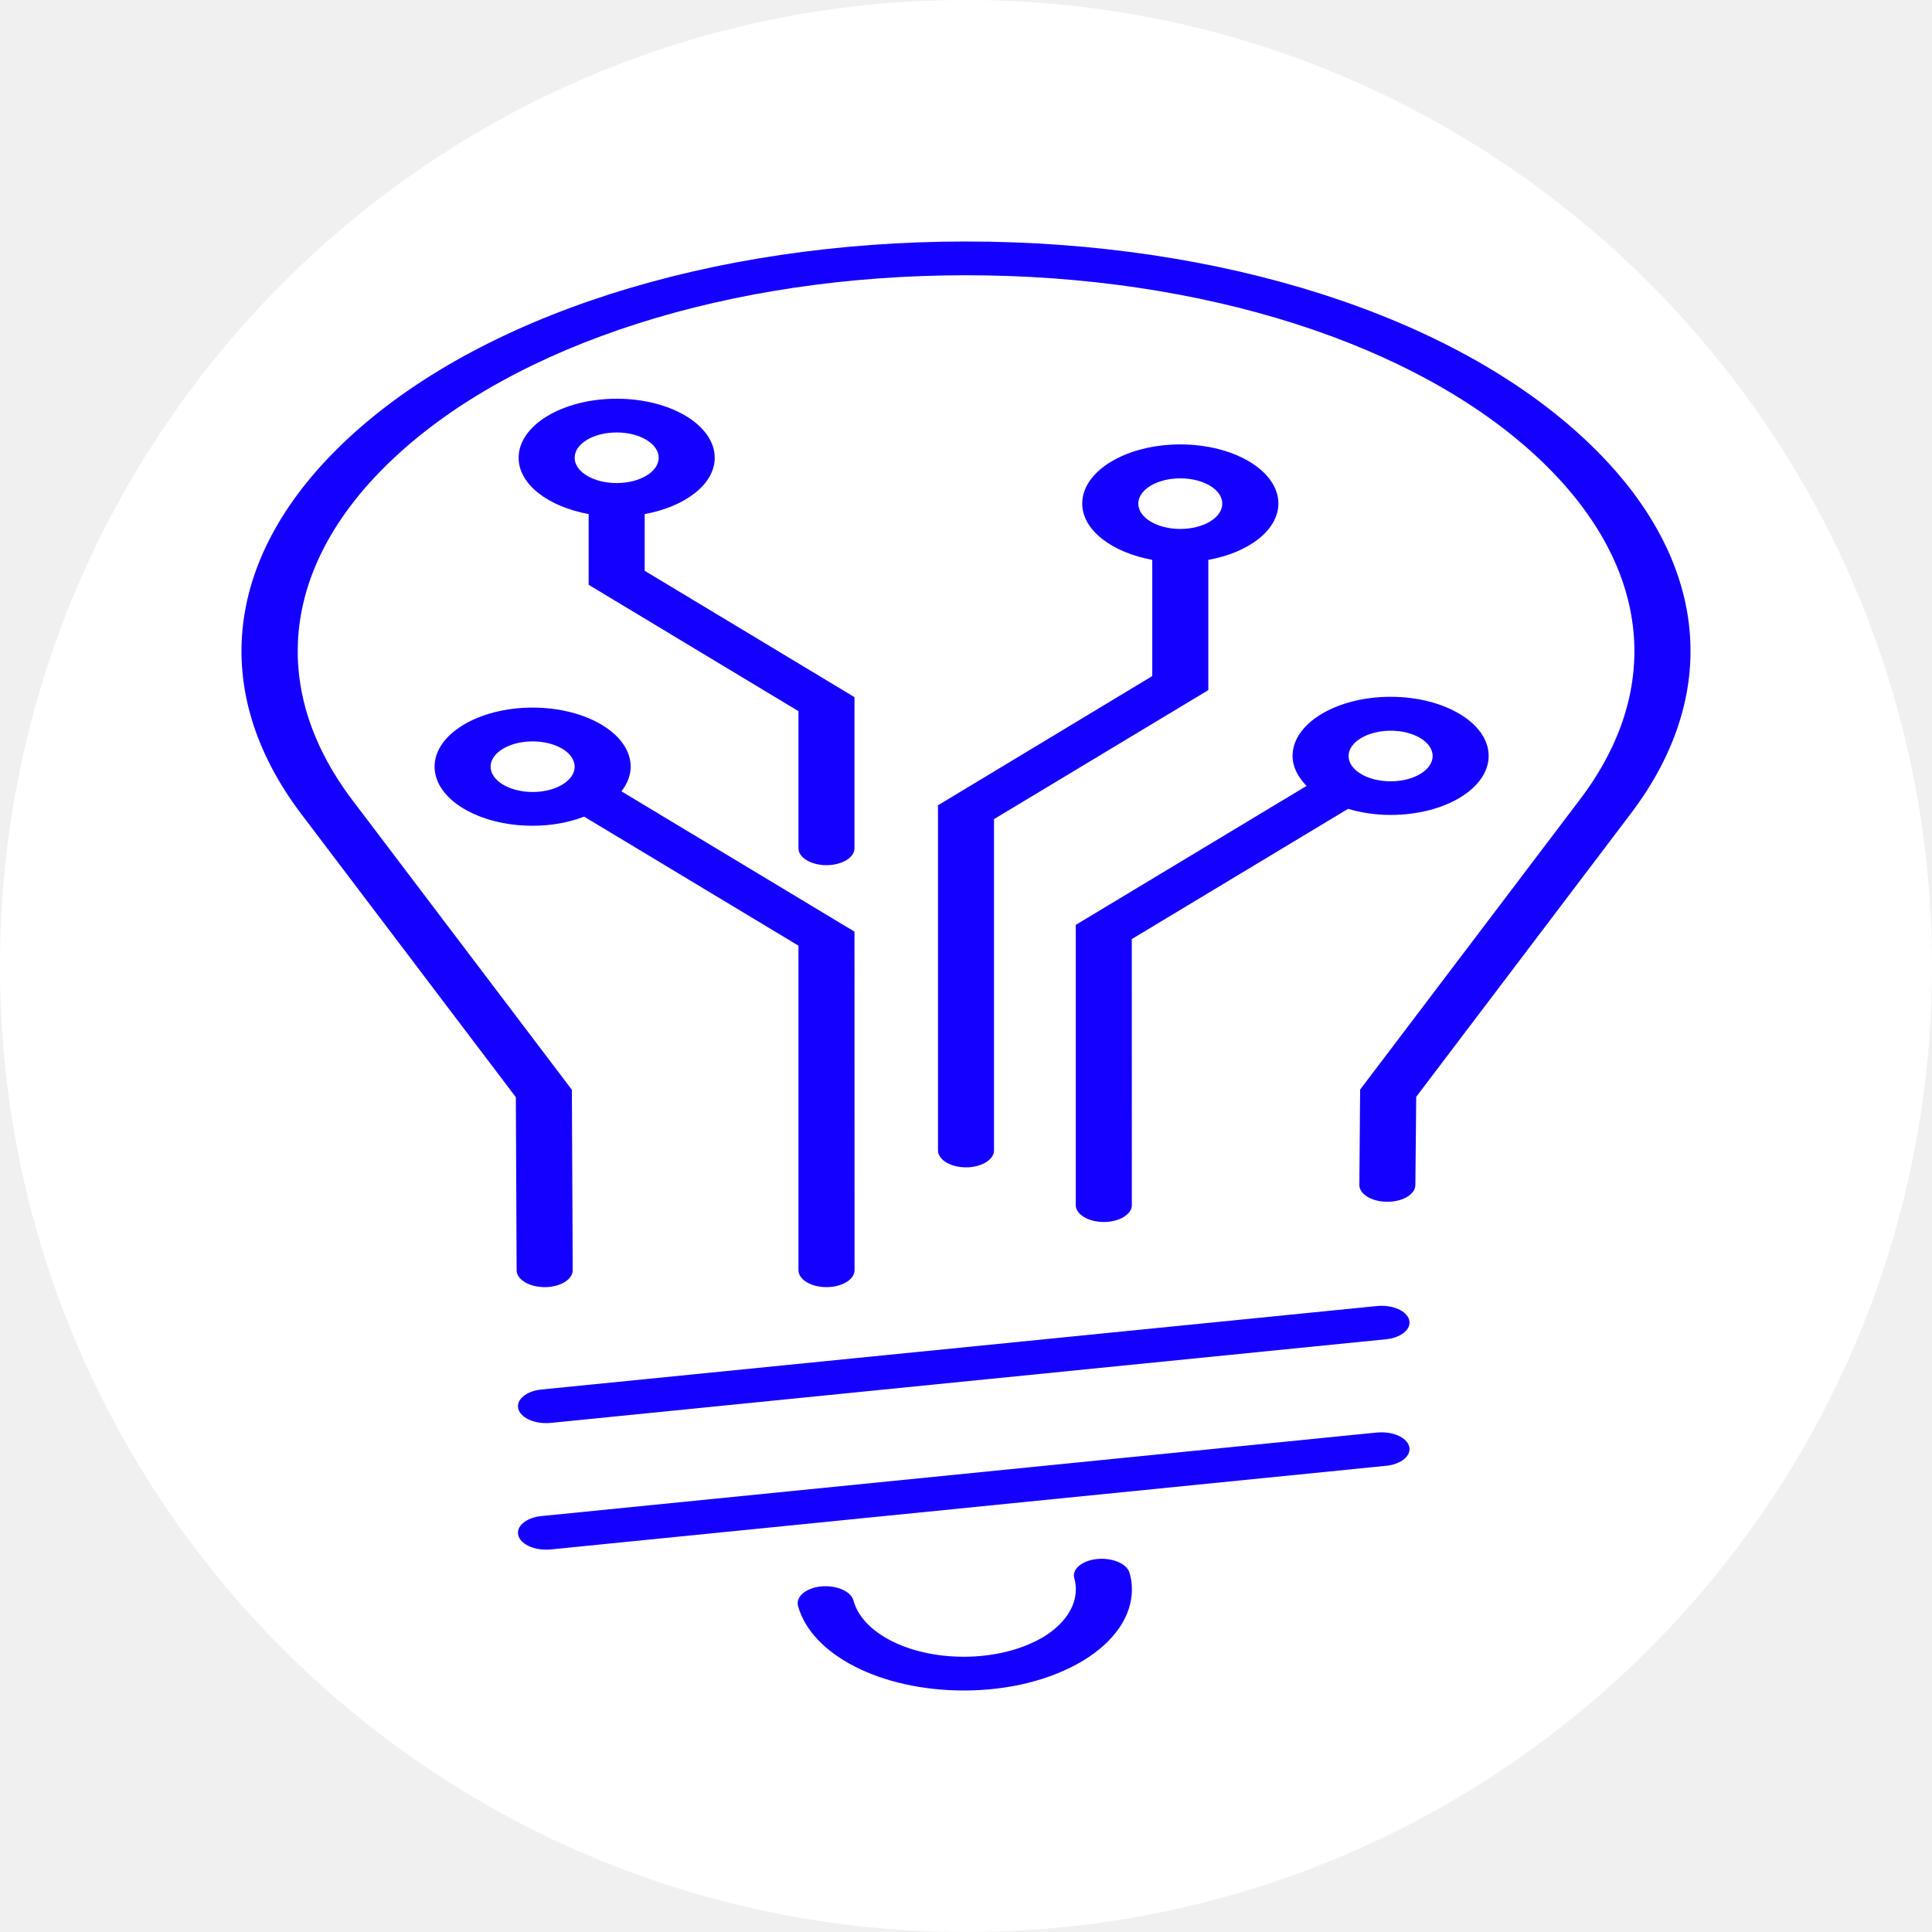
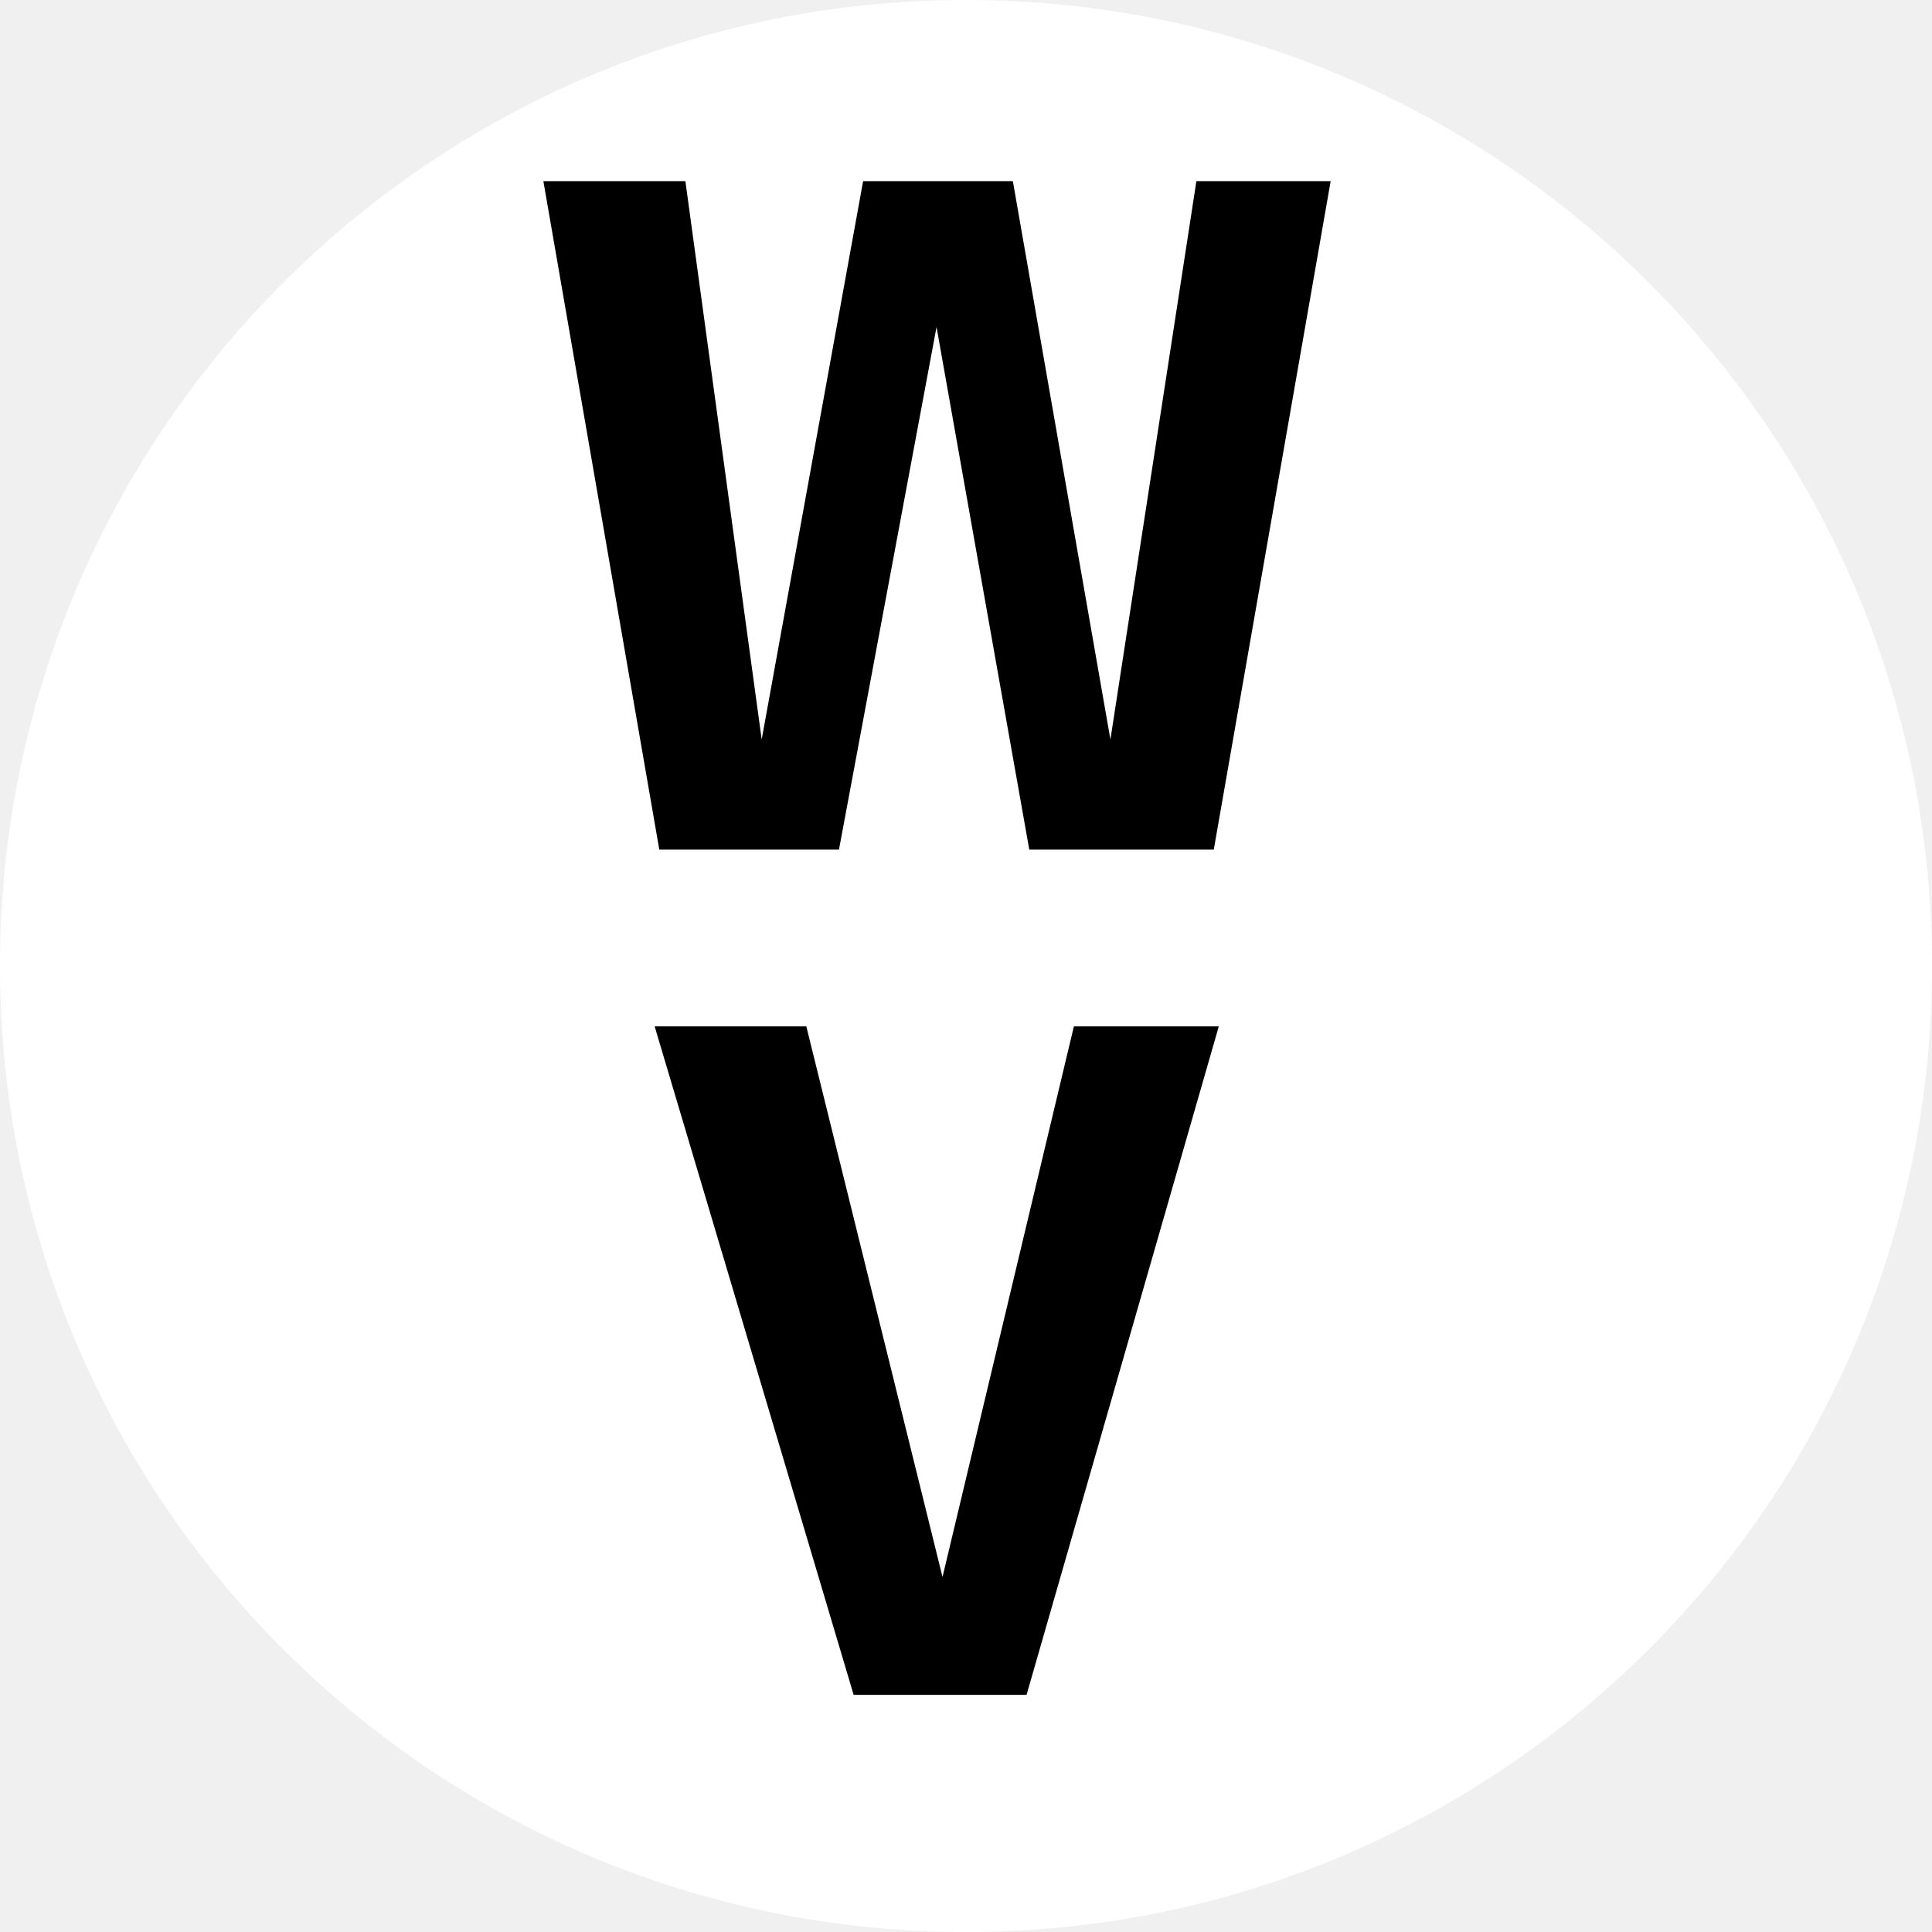
<svg xmlns="http://www.w3.org/2000/svg" width="32" height="32" viewBox="0 0 32 32" fill="none">
-   <g clip-path="url(#clip0_45_2)">
+   <g clip-path="url(#clip0_49_3)">
    <circle cx="16" cy="16" r="16" fill="white" />
-     <path d="M26.254 7.28C24.064 5.227 20.227 4 16 4C11.773 4 7.936 5.227 5.746 7.28C3.718 9.178 3.444 11.438 4.989 13.481L8.544 18.173L8.557 21.04C8.557 21.193 8.766 21.319 9.022 21.319C9.277 21.319 9.486 21.193 9.486 21.04L9.472 18.05L5.834 13.249C4.424 11.383 4.674 9.318 6.526 7.585C8.548 5.691 12.089 4.559 16 4.559C19.911 4.559 23.452 5.688 25.475 7.583C27.326 9.318 27.581 11.383 26.166 13.246L22.528 18.047L22.515 19.626C22.515 19.779 22.719 19.905 22.979 19.905C23.234 19.905 23.443 19.782 23.443 19.626L23.457 18.167L27.011 13.476C28.556 11.438 28.282 9.178 26.254 7.28Z" fill="#1400FF" />
-     <path d="M22.807 21.632L8.966 23.015C8.715 23.04 8.544 23.185 8.585 23.336C8.623 23.473 8.817 23.571 9.045 23.571C9.068 23.571 9.096 23.571 9.119 23.568L22.96 22.182C23.21 22.157 23.382 22.012 23.34 21.861C23.299 21.71 23.062 21.607 22.807 21.632L22.807 21.632Z" fill="#1400FF" />
-     <path d="M22.807 23.727L8.966 25.111C8.715 25.136 8.544 25.281 8.585 25.432C8.623 25.569 8.817 25.667 9.045 25.667C9.068 25.667 9.096 25.667 9.119 25.664L22.96 24.278C23.21 24.253 23.382 24.108 23.34 23.957C23.299 23.806 23.062 23.702 22.807 23.728L22.807 23.727Z" fill="#1400FF" />
-     <path d="M18.163 25.823C17.912 25.851 17.745 25.999 17.796 26.15C17.81 26.2 17.819 26.259 17.819 26.323C17.819 26.622 17.625 26.902 17.281 27.114C16.928 27.323 16.46 27.441 15.963 27.441C15.05 27.441 14.279 27.047 14.136 26.508C14.094 26.357 13.857 26.253 13.602 26.276C13.351 26.301 13.18 26.443 13.217 26.597C13.439 27.41 14.59 28 15.964 28C16.706 28 17.402 27.827 17.936 27.508C18.46 27.19 18.748 26.768 18.748 26.323C18.748 26.223 18.734 26.131 18.706 26.044C18.659 25.896 18.418 25.795 18.163 25.823Z" fill="#1400FF" />
-     <path d="M13.689 21.319C13.944 21.319 14.154 21.193 14.154 21.039L14.153 15.431L10.293 13.107C10.39 12.981 10.446 12.844 10.446 12.698C10.446 12.159 9.717 11.72 8.822 11.72C7.926 11.72 7.198 12.159 7.198 12.698C7.198 13.238 7.926 13.677 8.822 13.677C9.137 13.677 9.429 13.621 9.675 13.526L13.225 15.663V21.039C13.225 21.193 13.434 21.319 13.689 21.319ZM8.126 12.699C8.126 12.467 8.437 12.28 8.822 12.28C9.207 12.28 9.518 12.467 9.518 12.699C9.518 12.931 9.207 13.118 8.822 13.118C8.437 13.118 8.126 12.928 8.126 12.699Z" fill="#1400FF" />
-     <path d="M15.536 13.338V19.055C15.536 19.209 15.745 19.335 16 19.335C16.255 19.335 16.464 19.209 16.464 19.055V13.567L20.014 11.43V9.273C20.682 9.153 21.174 8.781 21.174 8.34C21.174 7.8 20.445 7.361 19.549 7.361C18.654 7.361 17.925 7.8 17.925 8.34C17.925 8.781 18.417 9.15 19.085 9.273V11.198L15.536 13.338ZM18.854 8.342C18.854 8.11 19.165 7.923 19.549 7.923C19.935 7.923 20.245 8.11 20.245 8.342C20.245 8.574 19.934 8.761 19.549 8.761C19.164 8.761 18.854 8.574 18.854 8.342Z" fill="#1400FF" />
-     <path d="M17.818 19.961C17.818 20.114 18.027 20.24 18.282 20.24C18.538 20.24 18.747 20.114 18.747 19.961L18.746 15.554L22.328 13.397C22.541 13.461 22.783 13.498 23.033 13.498C23.929 13.498 24.657 13.059 24.657 12.52C24.657 11.98 23.929 11.541 23.033 11.541C22.138 11.541 21.409 11.98 21.409 12.52C21.409 12.701 21.497 12.871 21.641 13.017L17.818 15.319L17.818 19.961ZM23.033 12.103C23.419 12.103 23.729 12.29 23.729 12.522C23.729 12.754 23.418 12.941 23.033 12.941C22.648 12.941 22.337 12.754 22.337 12.522C22.337 12.29 22.653 12.103 23.033 12.103Z" fill="#1400FF" />
-     <path d="M11.838 7.582C11.838 7.043 11.109 6.604 10.214 6.604C9.318 6.604 8.59 7.043 8.59 7.582C8.59 8.024 9.082 8.392 9.75 8.515V9.686L13.225 11.779V14.051C13.225 14.204 13.434 14.33 13.689 14.33C13.944 14.33 14.153 14.205 14.153 14.051V11.547L10.678 9.454V8.515C11.346 8.392 11.838 8.024 11.838 7.582ZM9.518 7.582C9.518 7.35 9.829 7.163 10.214 7.163C10.599 7.163 10.91 7.35 10.91 7.582C10.91 7.814 10.599 8.001 10.214 8.001C9.829 8.001 9.518 7.814 9.518 7.582Z" fill="#1400FF" />
+     <path d="M22.04 3L20.104 14.072H17.048L15.512 5.416L13.896 14.072H10.92L9 3H11.352L12.616 12.248L14.296 3H16.776L18.392 12.248L19.816 3H22.04Z" fill="black" />
+     <path d="M20.187 17L17.003 28.072H14.139L10.843 17H13.355L15.611 26.12L17.787 17H20.187Z" fill="black" />
  </g>
  <defs>
-     <clipPath id="clip0_45_2">
+     <clipPath id="clip0_49_3">
      <rect width="32" height="32" fill="white" />
    </clipPath>
  </defs>
</svg>
